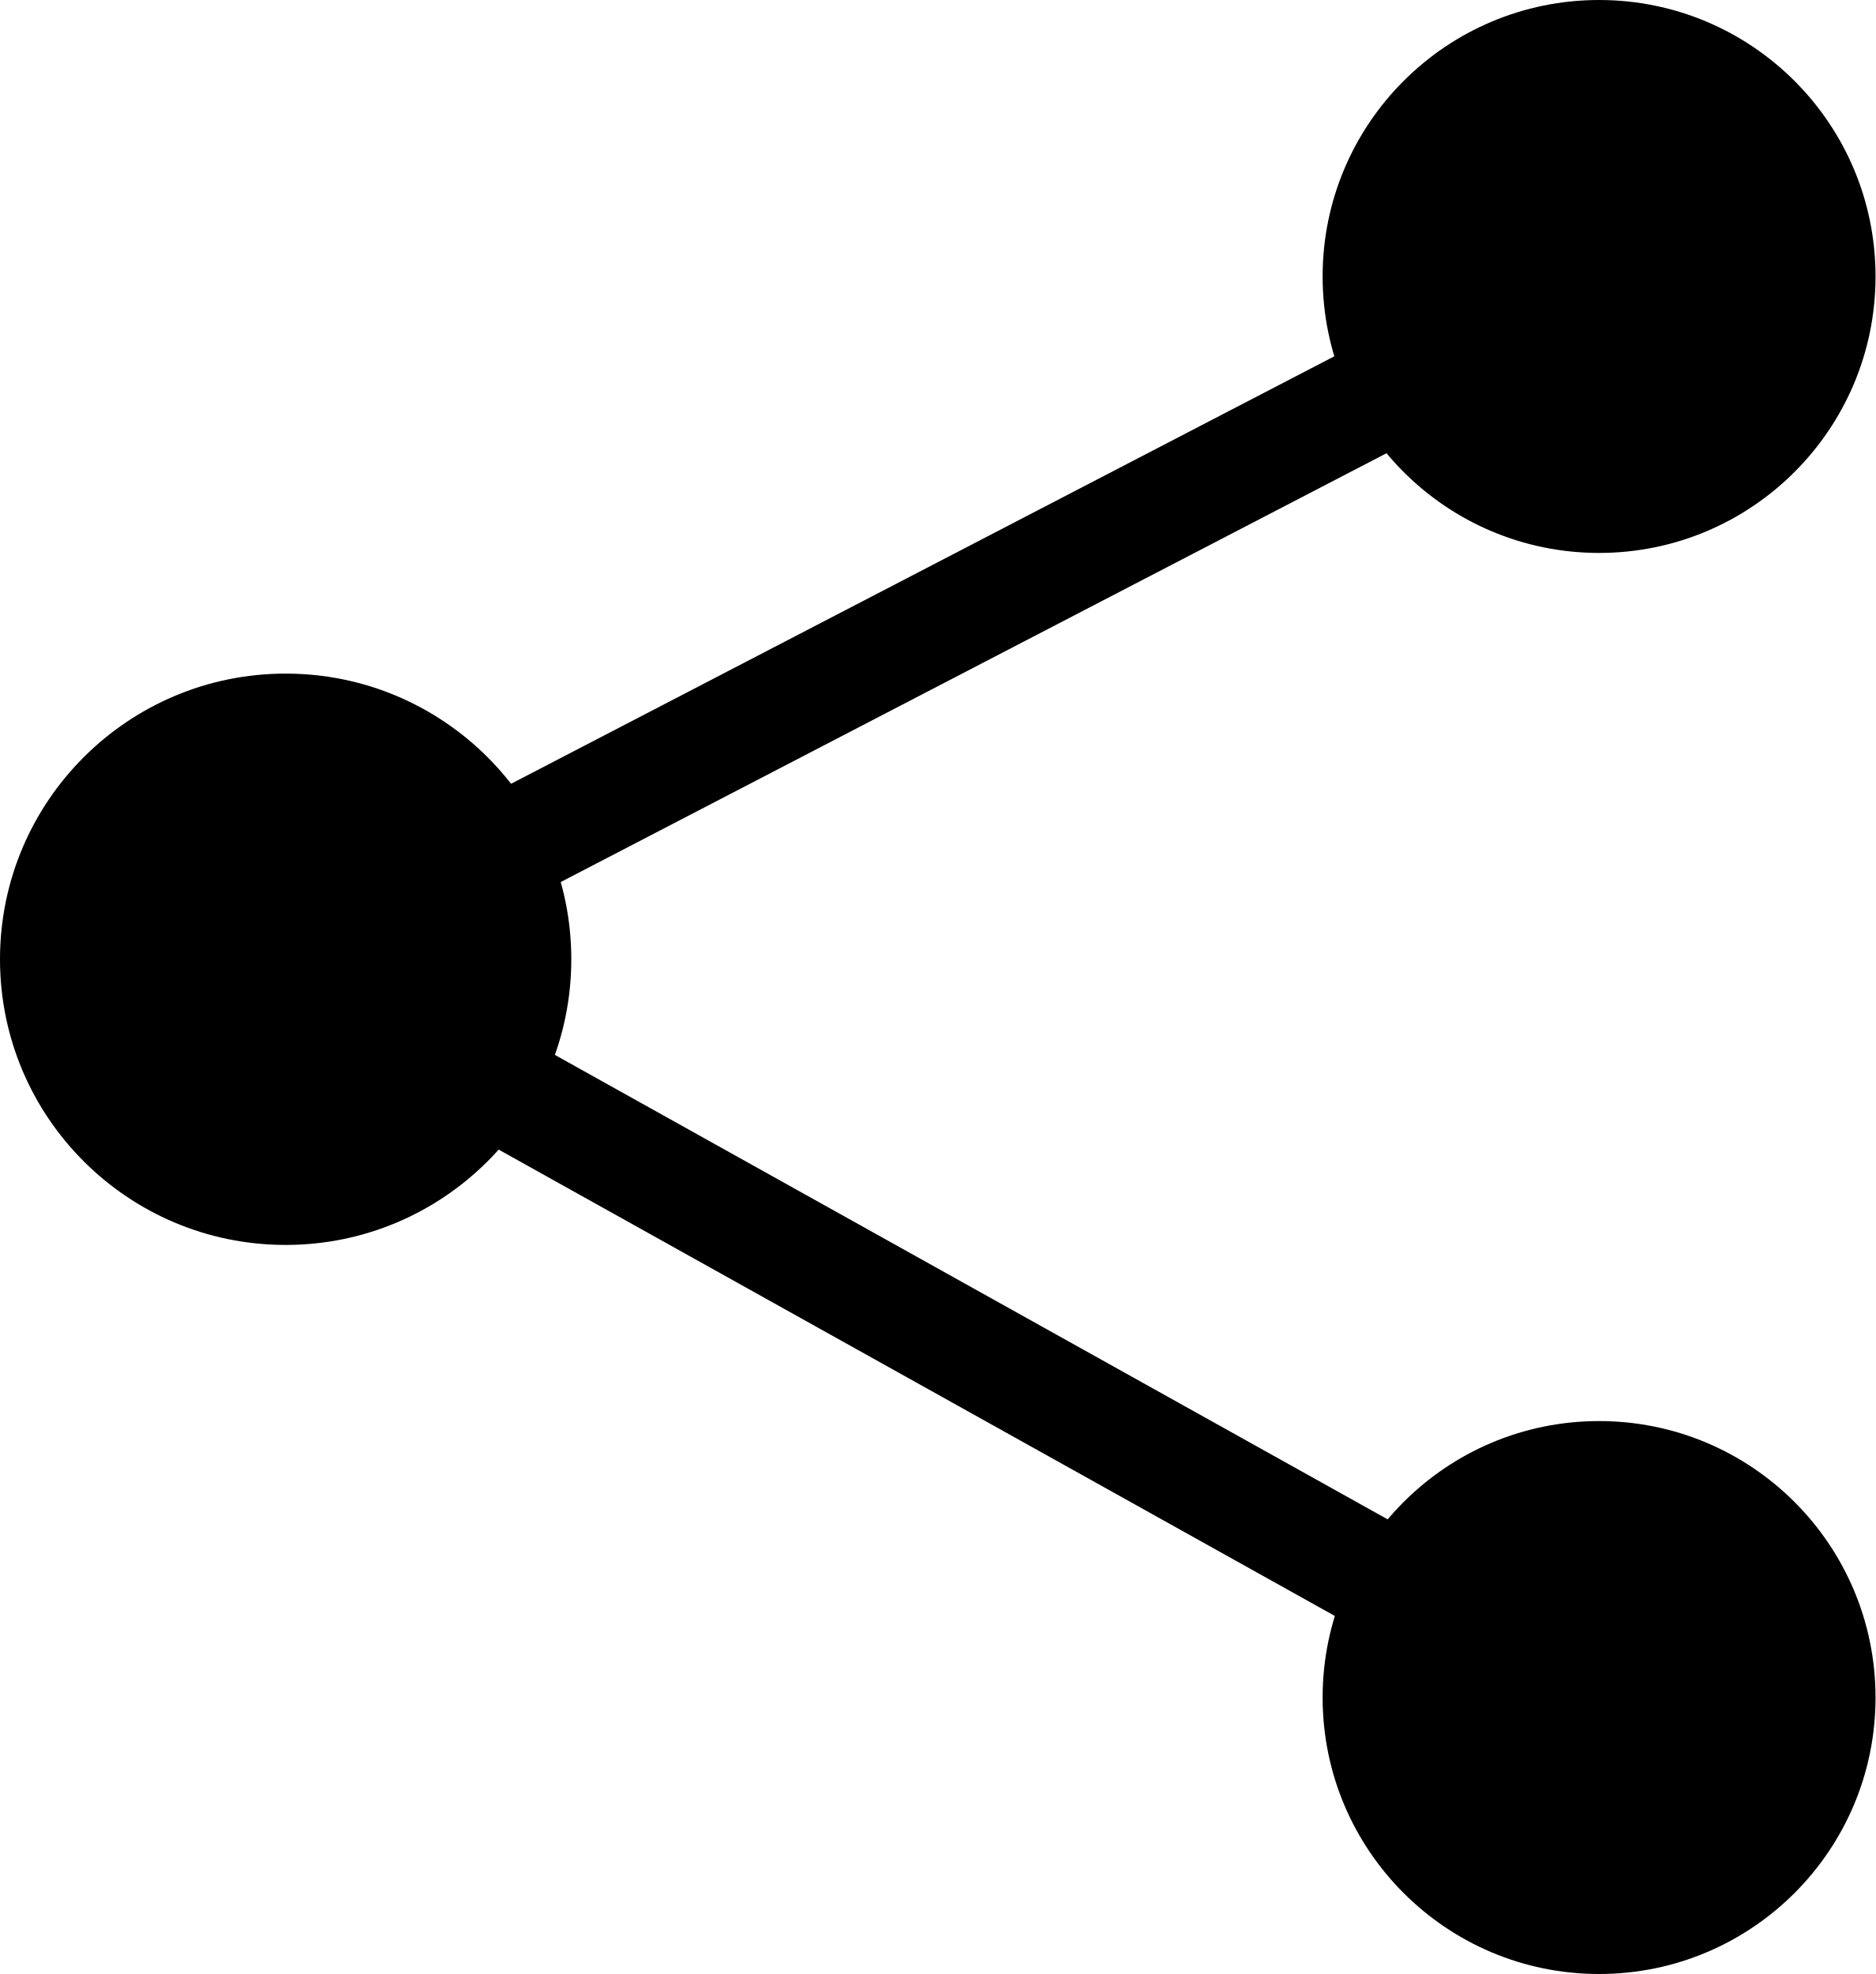
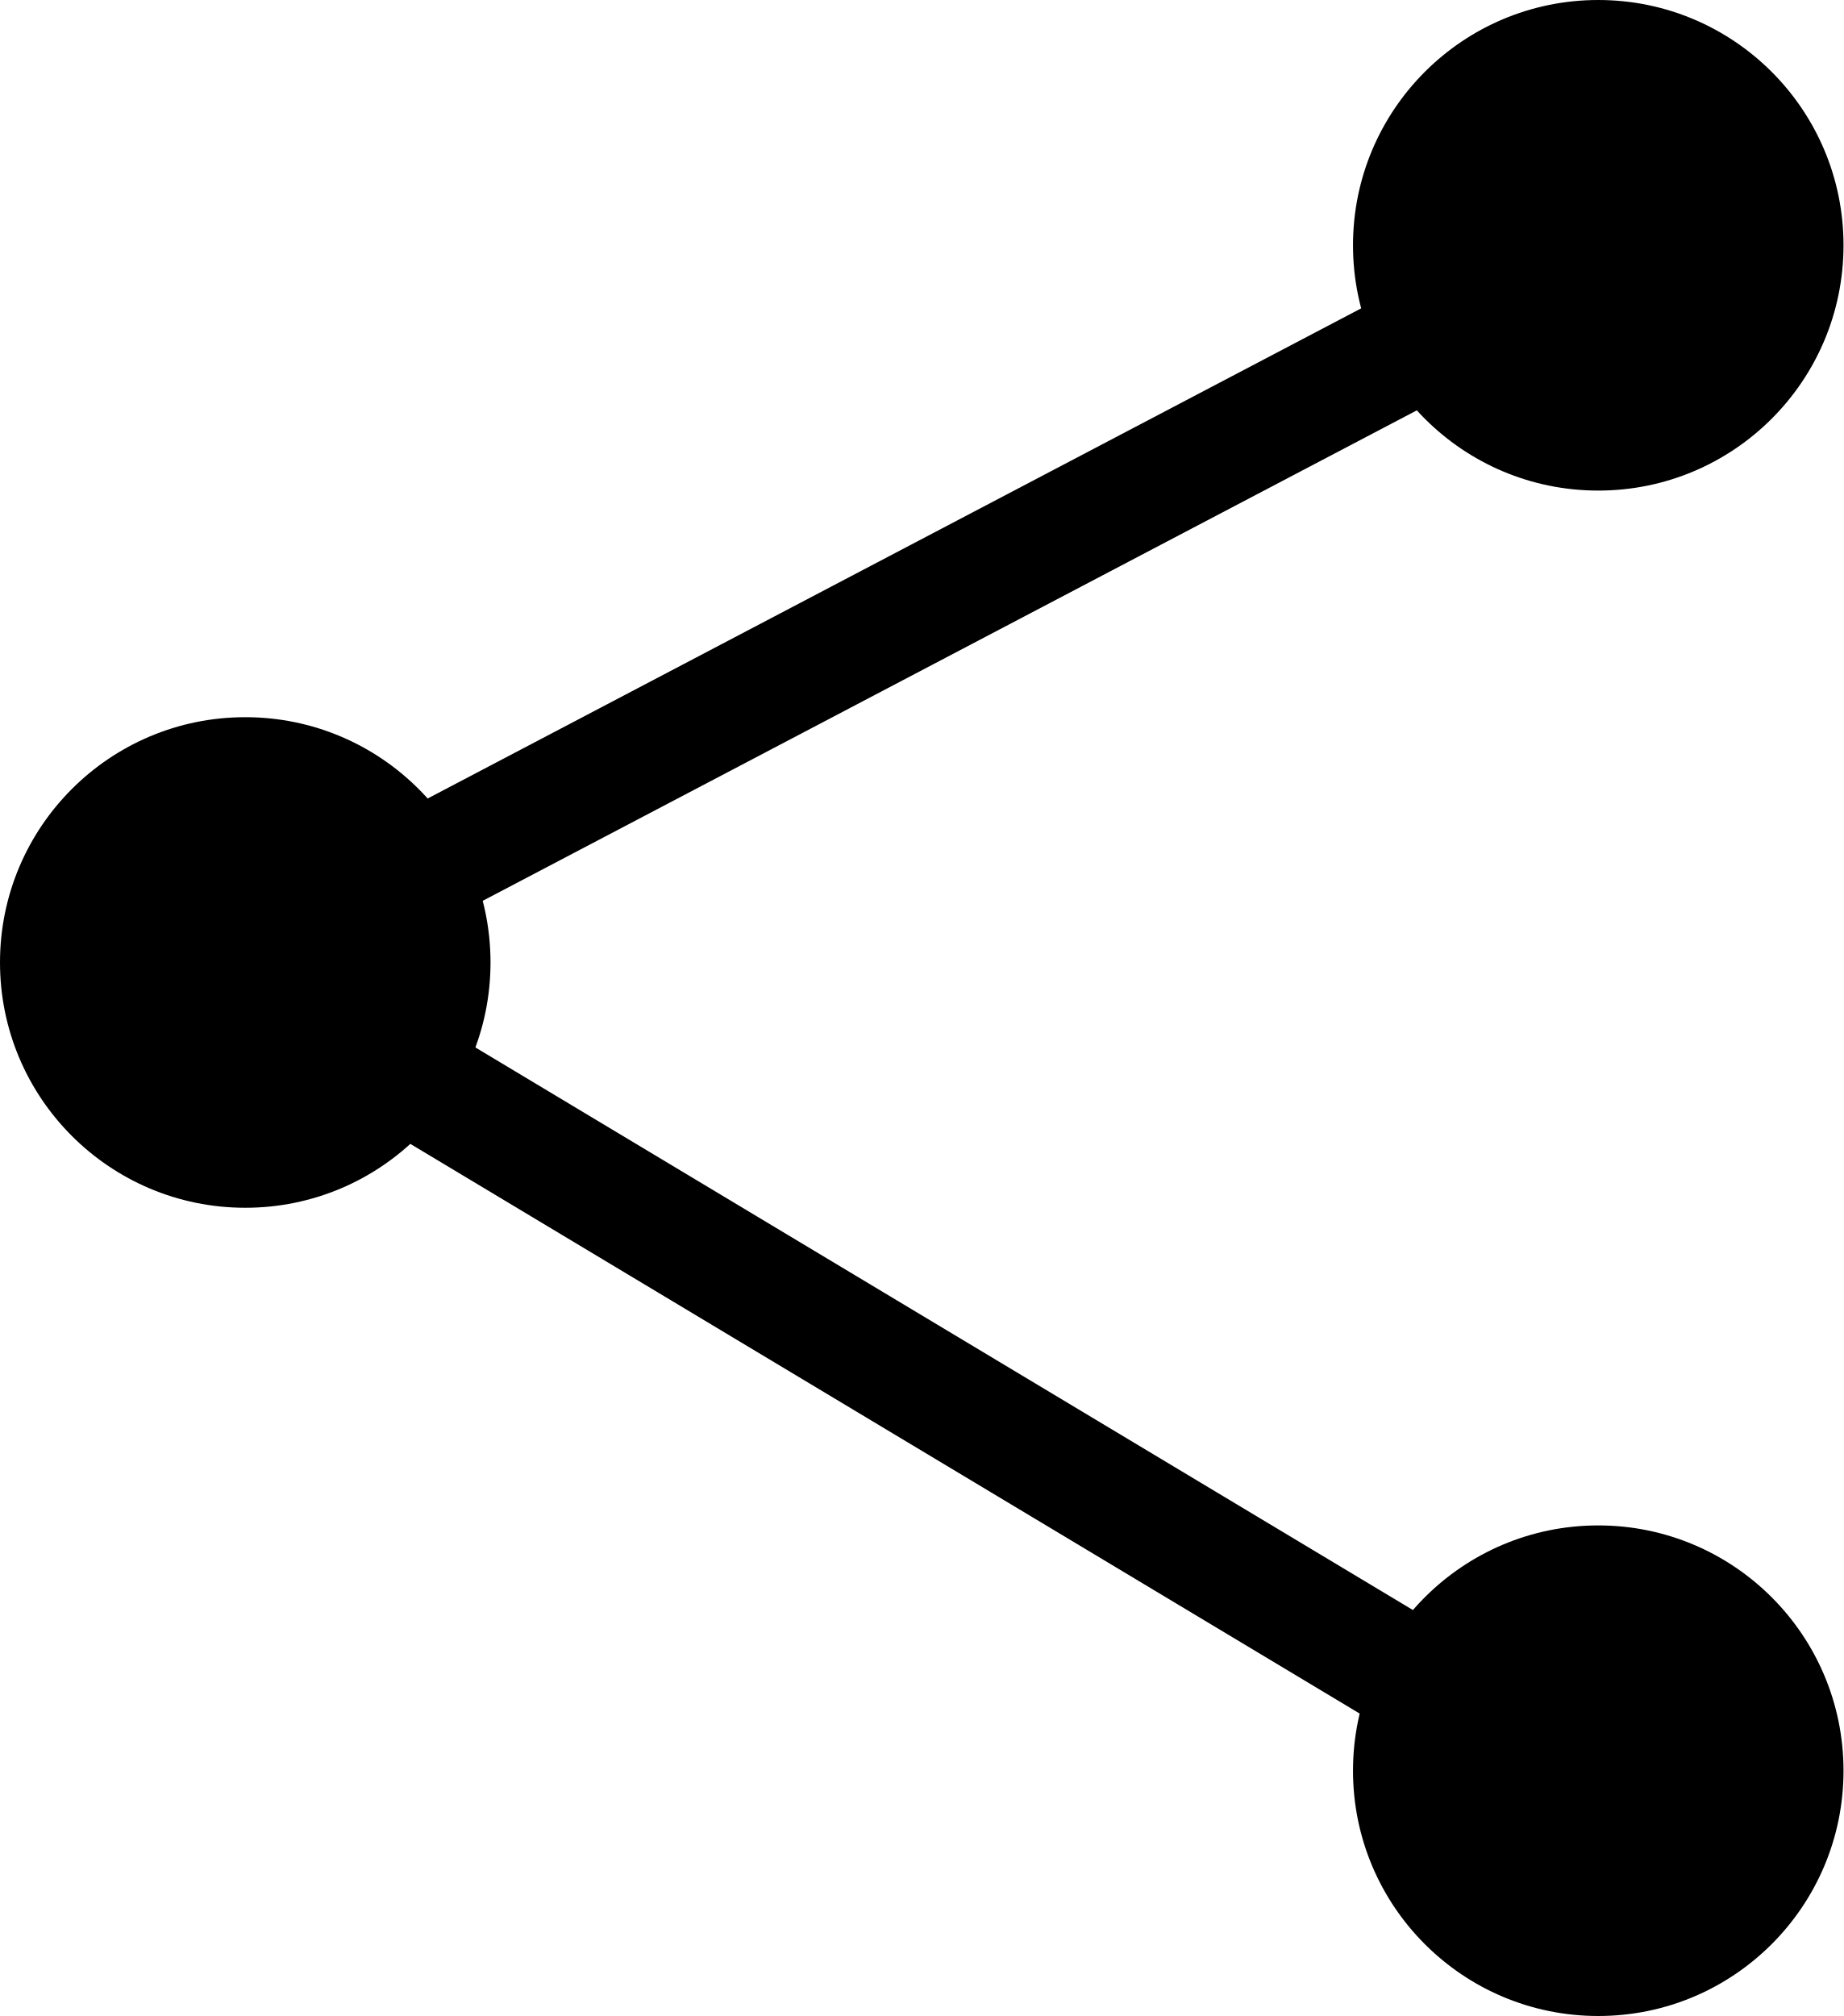
- <svg xmlns="http://www.w3.org/2000/svg" viewBox="0 0 67.3 70.83">
+ <svg xmlns="http://www.w3.org/2000/svg" viewBox="0 0 54.27 59.34">
  <defs>
-     <style>.cls-1{fill:none;stroke:#000;stroke-miterlimit:10;stroke-width:3.95px;}</style>
+     <style>.cls-1{fill:none;stroke:#000;stroke-miterlimit:10;stroke-width:3.42px;}</style>
  </defs>
  <g id="Layer_2" data-name="Layer 2">
    <g id="Layer_18" data-name="Layer 18">
-       <circle cx="57.38" cy="9.92" r="9.92" />
-       <circle cx="57.38" cy="60.91" r="9.92" />
-       <circle cx="10.25" cy="34.42" r="10.25" />
-       <line class="cls-1" x1="7.3" y1="36.08" x2="59.3" y2="9.08" />
-       <line class="cls-1" x1="59.3" y1="62.08" x2="7.3" y2="33.08" />
+       <circle cx="47.05" cy="7.22" r="7.22" />
+       <circle cx="47.05" cy="52.12" r="7.22" />
+       <circle cx="7.22" cy="28.33" r="7.22" />
+       <line class="cls-1" x1="6.77" y1="28.49" x2="46.77" y2="7.49" />
+       <line class="cls-1" x1="46.77" y1="52.49" x2="6.77" y2="28.49" />
    </g>
  </g>
</svg>
